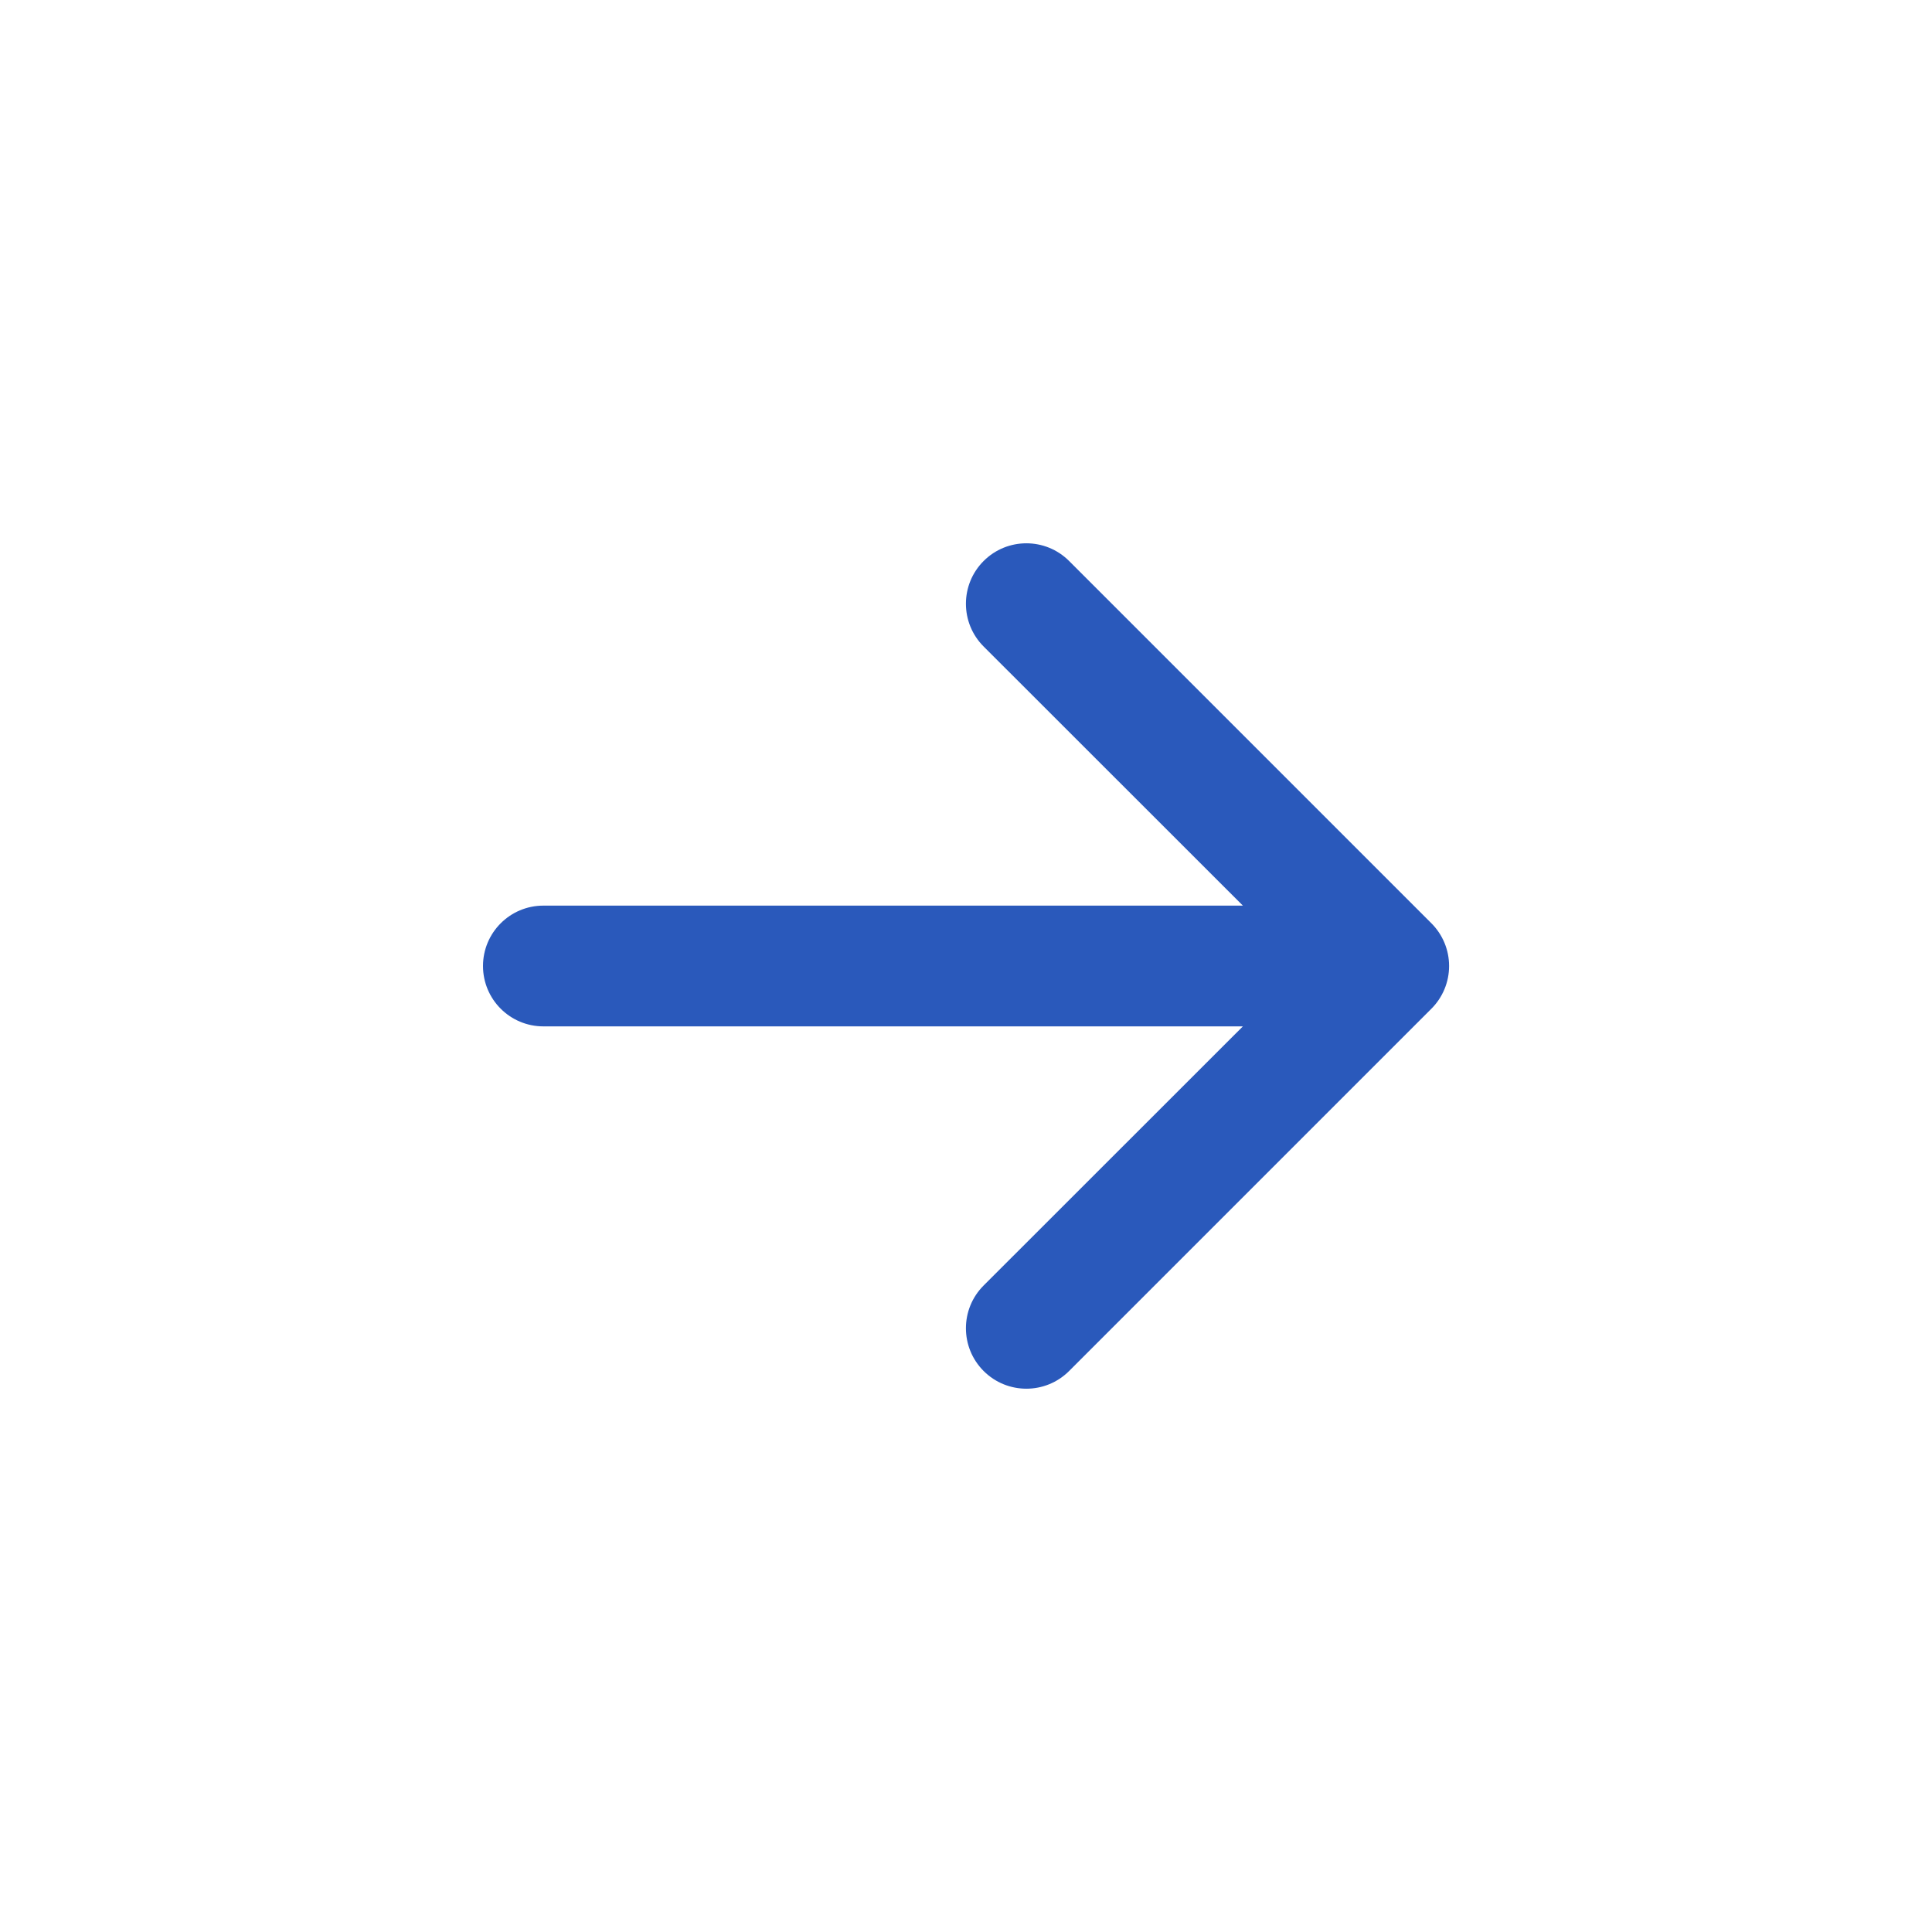
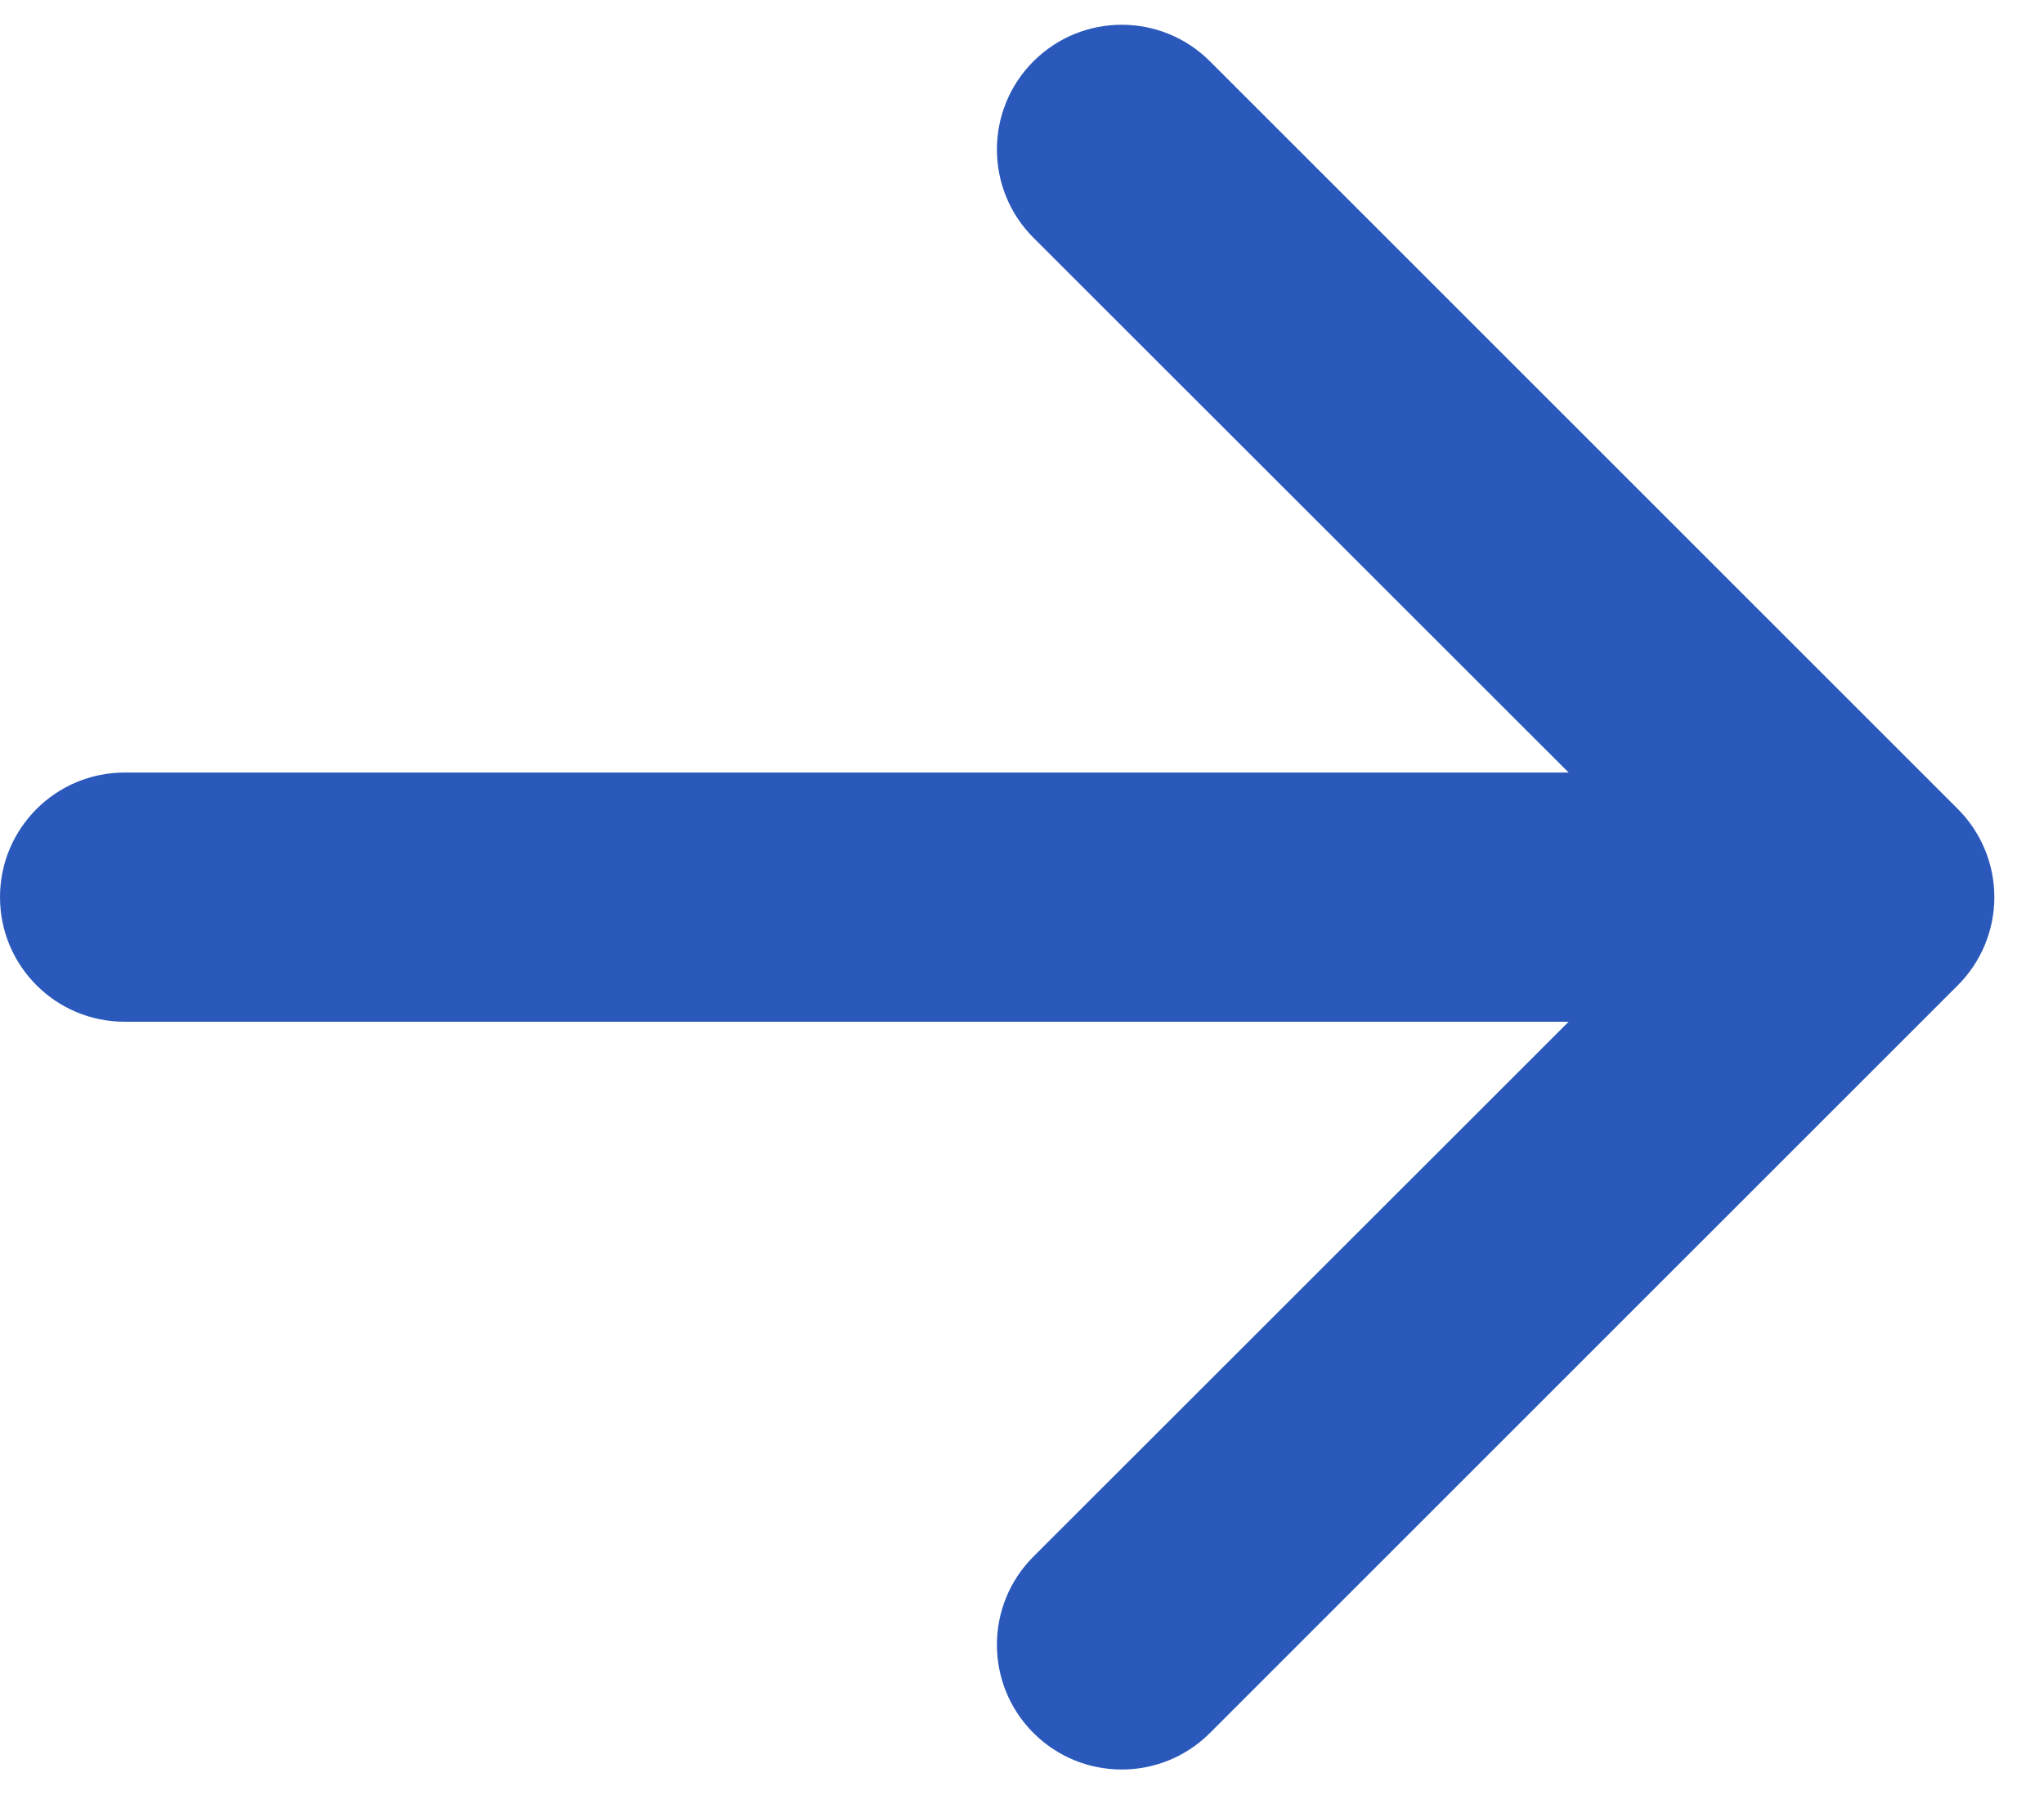
- <svg xmlns="http://www.w3.org/2000/svg" width="80" height="80" fill="none" viewBox="0 0 80 80">
-   <path fill="#2A59BB" fill-rule="evenodd" d="M20 40a2.5 2.5 0 012.5-2.5h28.965L40.73 26.77a2.503 2.503 0 113.54-3.54l15 15a2.501 2.501 0 010 3.54l-15 15a2.503 2.503 0 11-3.54-3.54L51.465 42.5H22.5A2.5 2.5 0 0120 40z" clip-rule="evenodd" />
+ <svg xmlns="http://www.w3.org/2000/svg" width="41" height="36" fill="none" viewBox="0 0 41 36">
+   <path fill="#2A59BB" fill-rule="evenodd" d="M0 18a2.5 2.5 0 012.5-2.5h28.965L20.73 4.77a2.503 2.503 0 013.54-3.54l15 15a2.501 2.501 0 010 3.54l-15 15a2.503 2.503 0 11-3.54-3.54L31.465 20.5H2.5A2.5 2.5 0 010 18z" clip-rule="evenodd" />
</svg>
